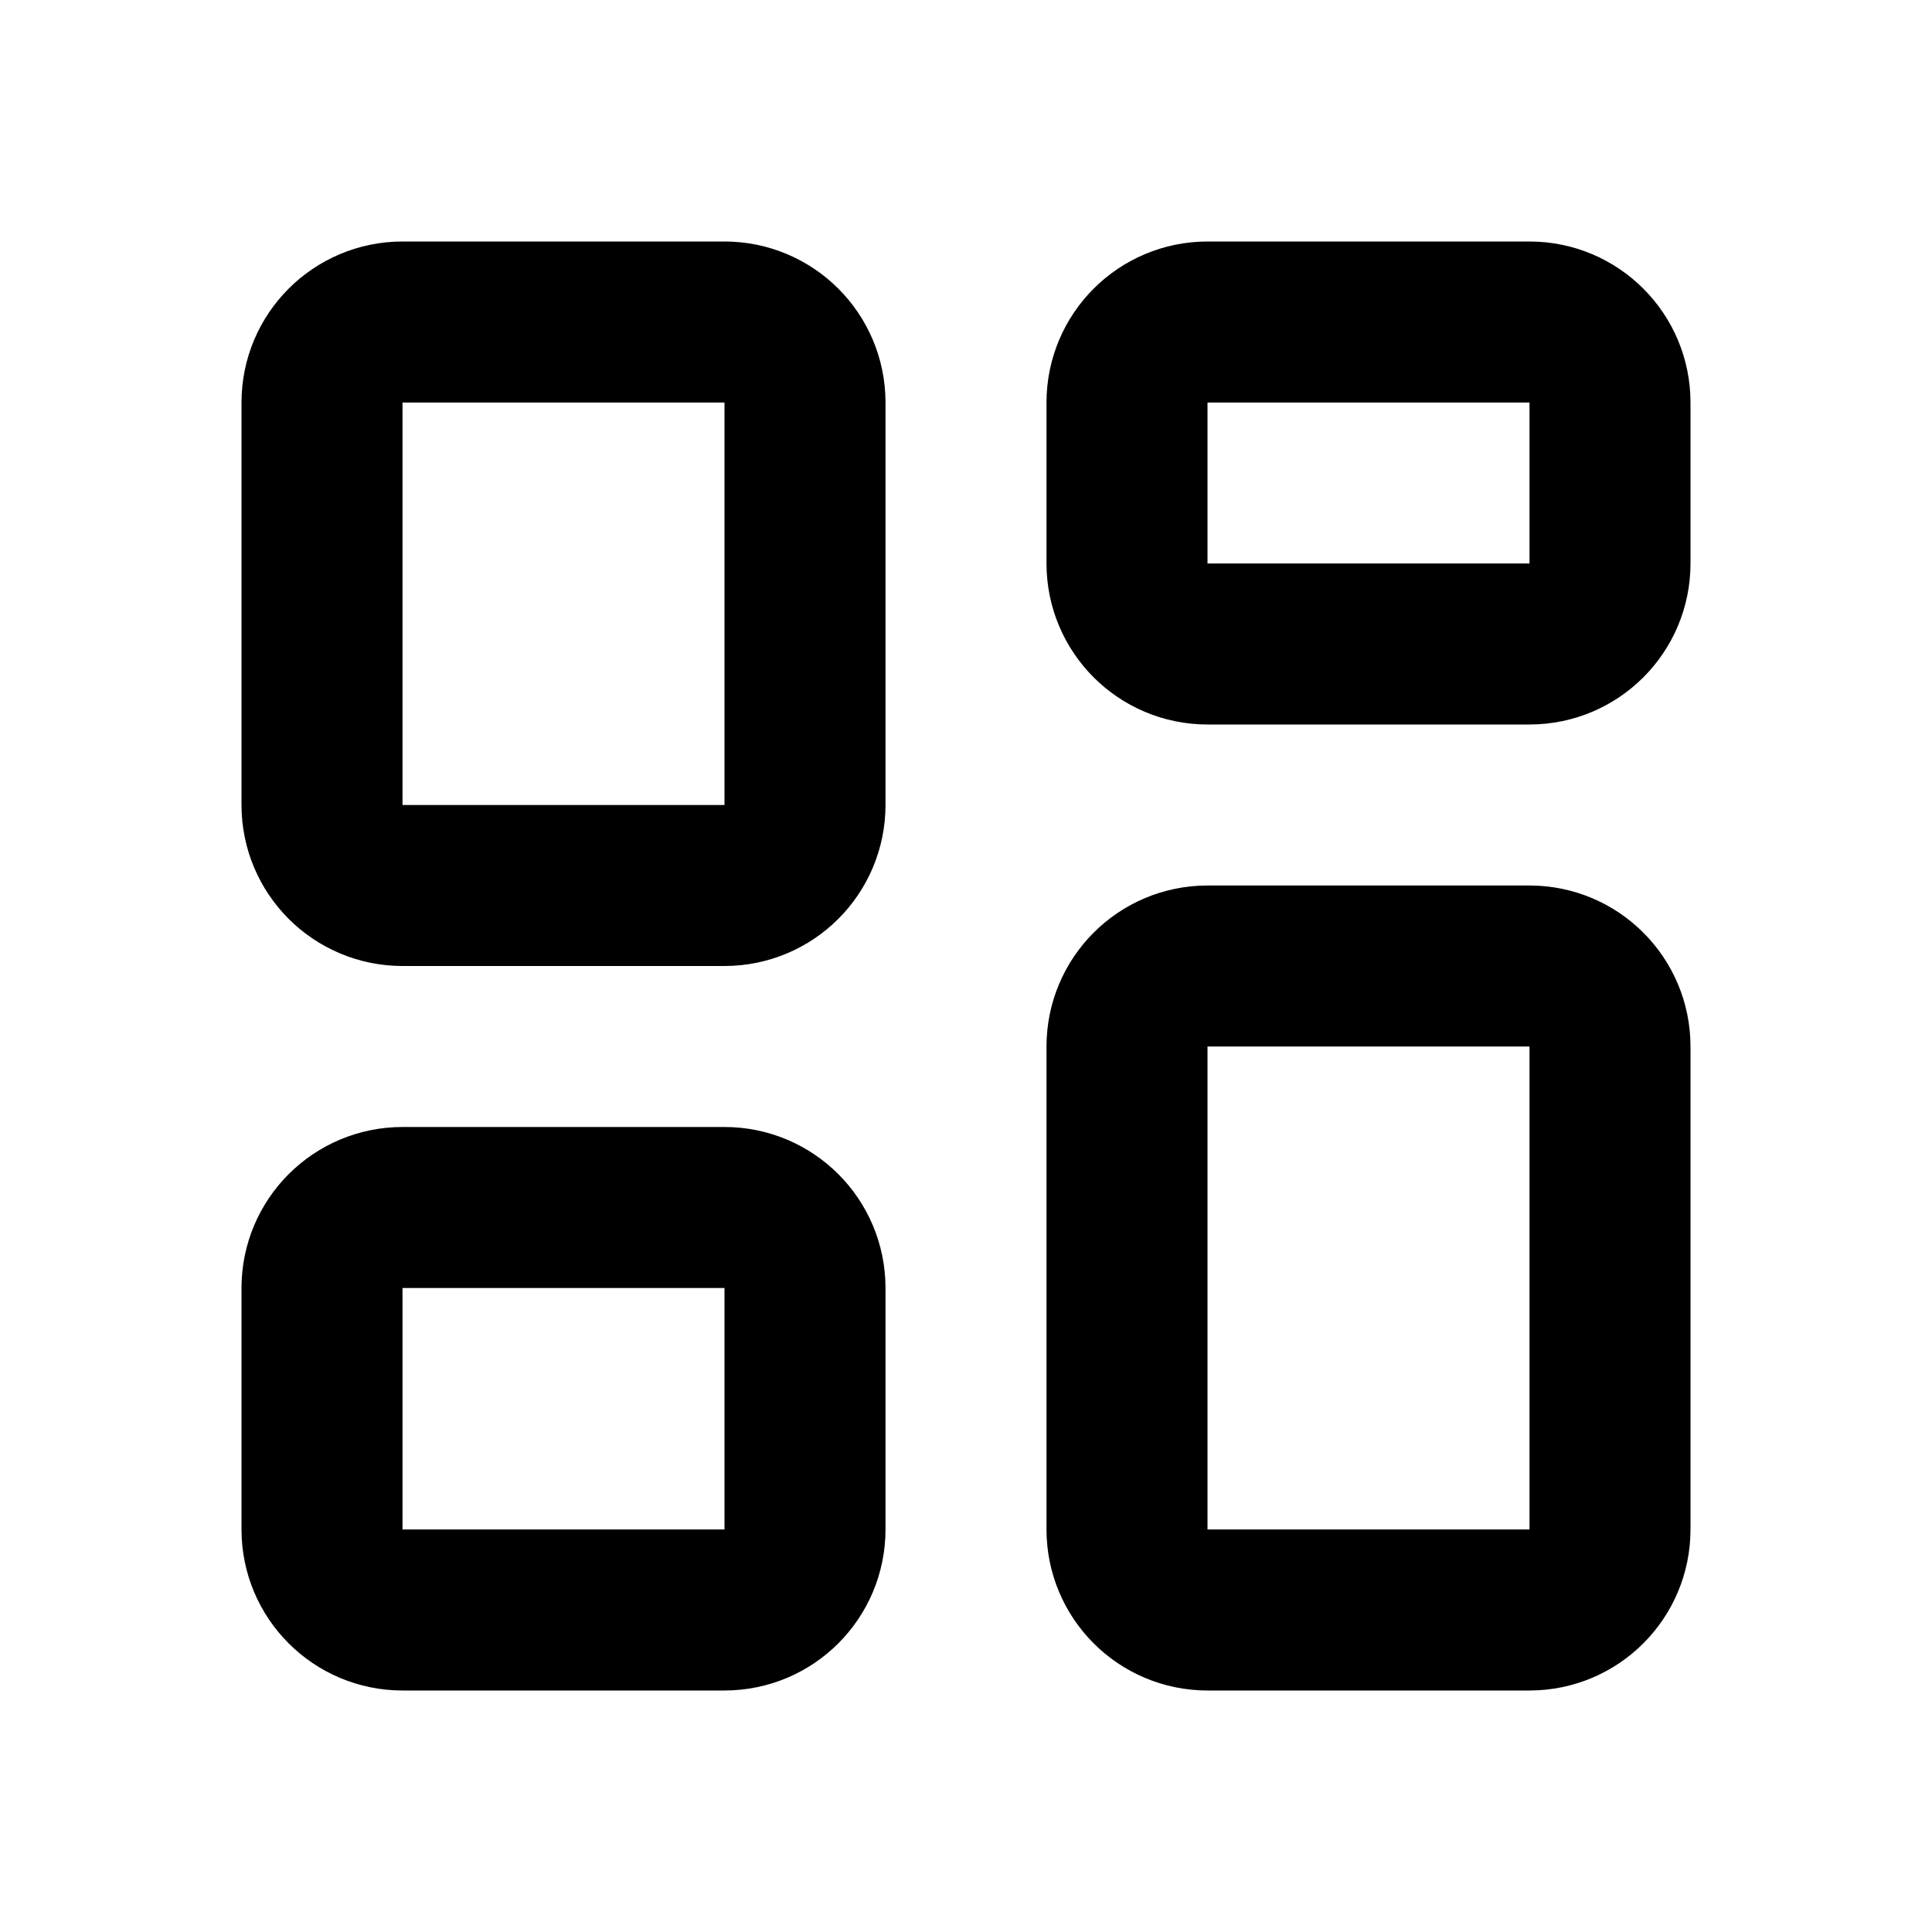
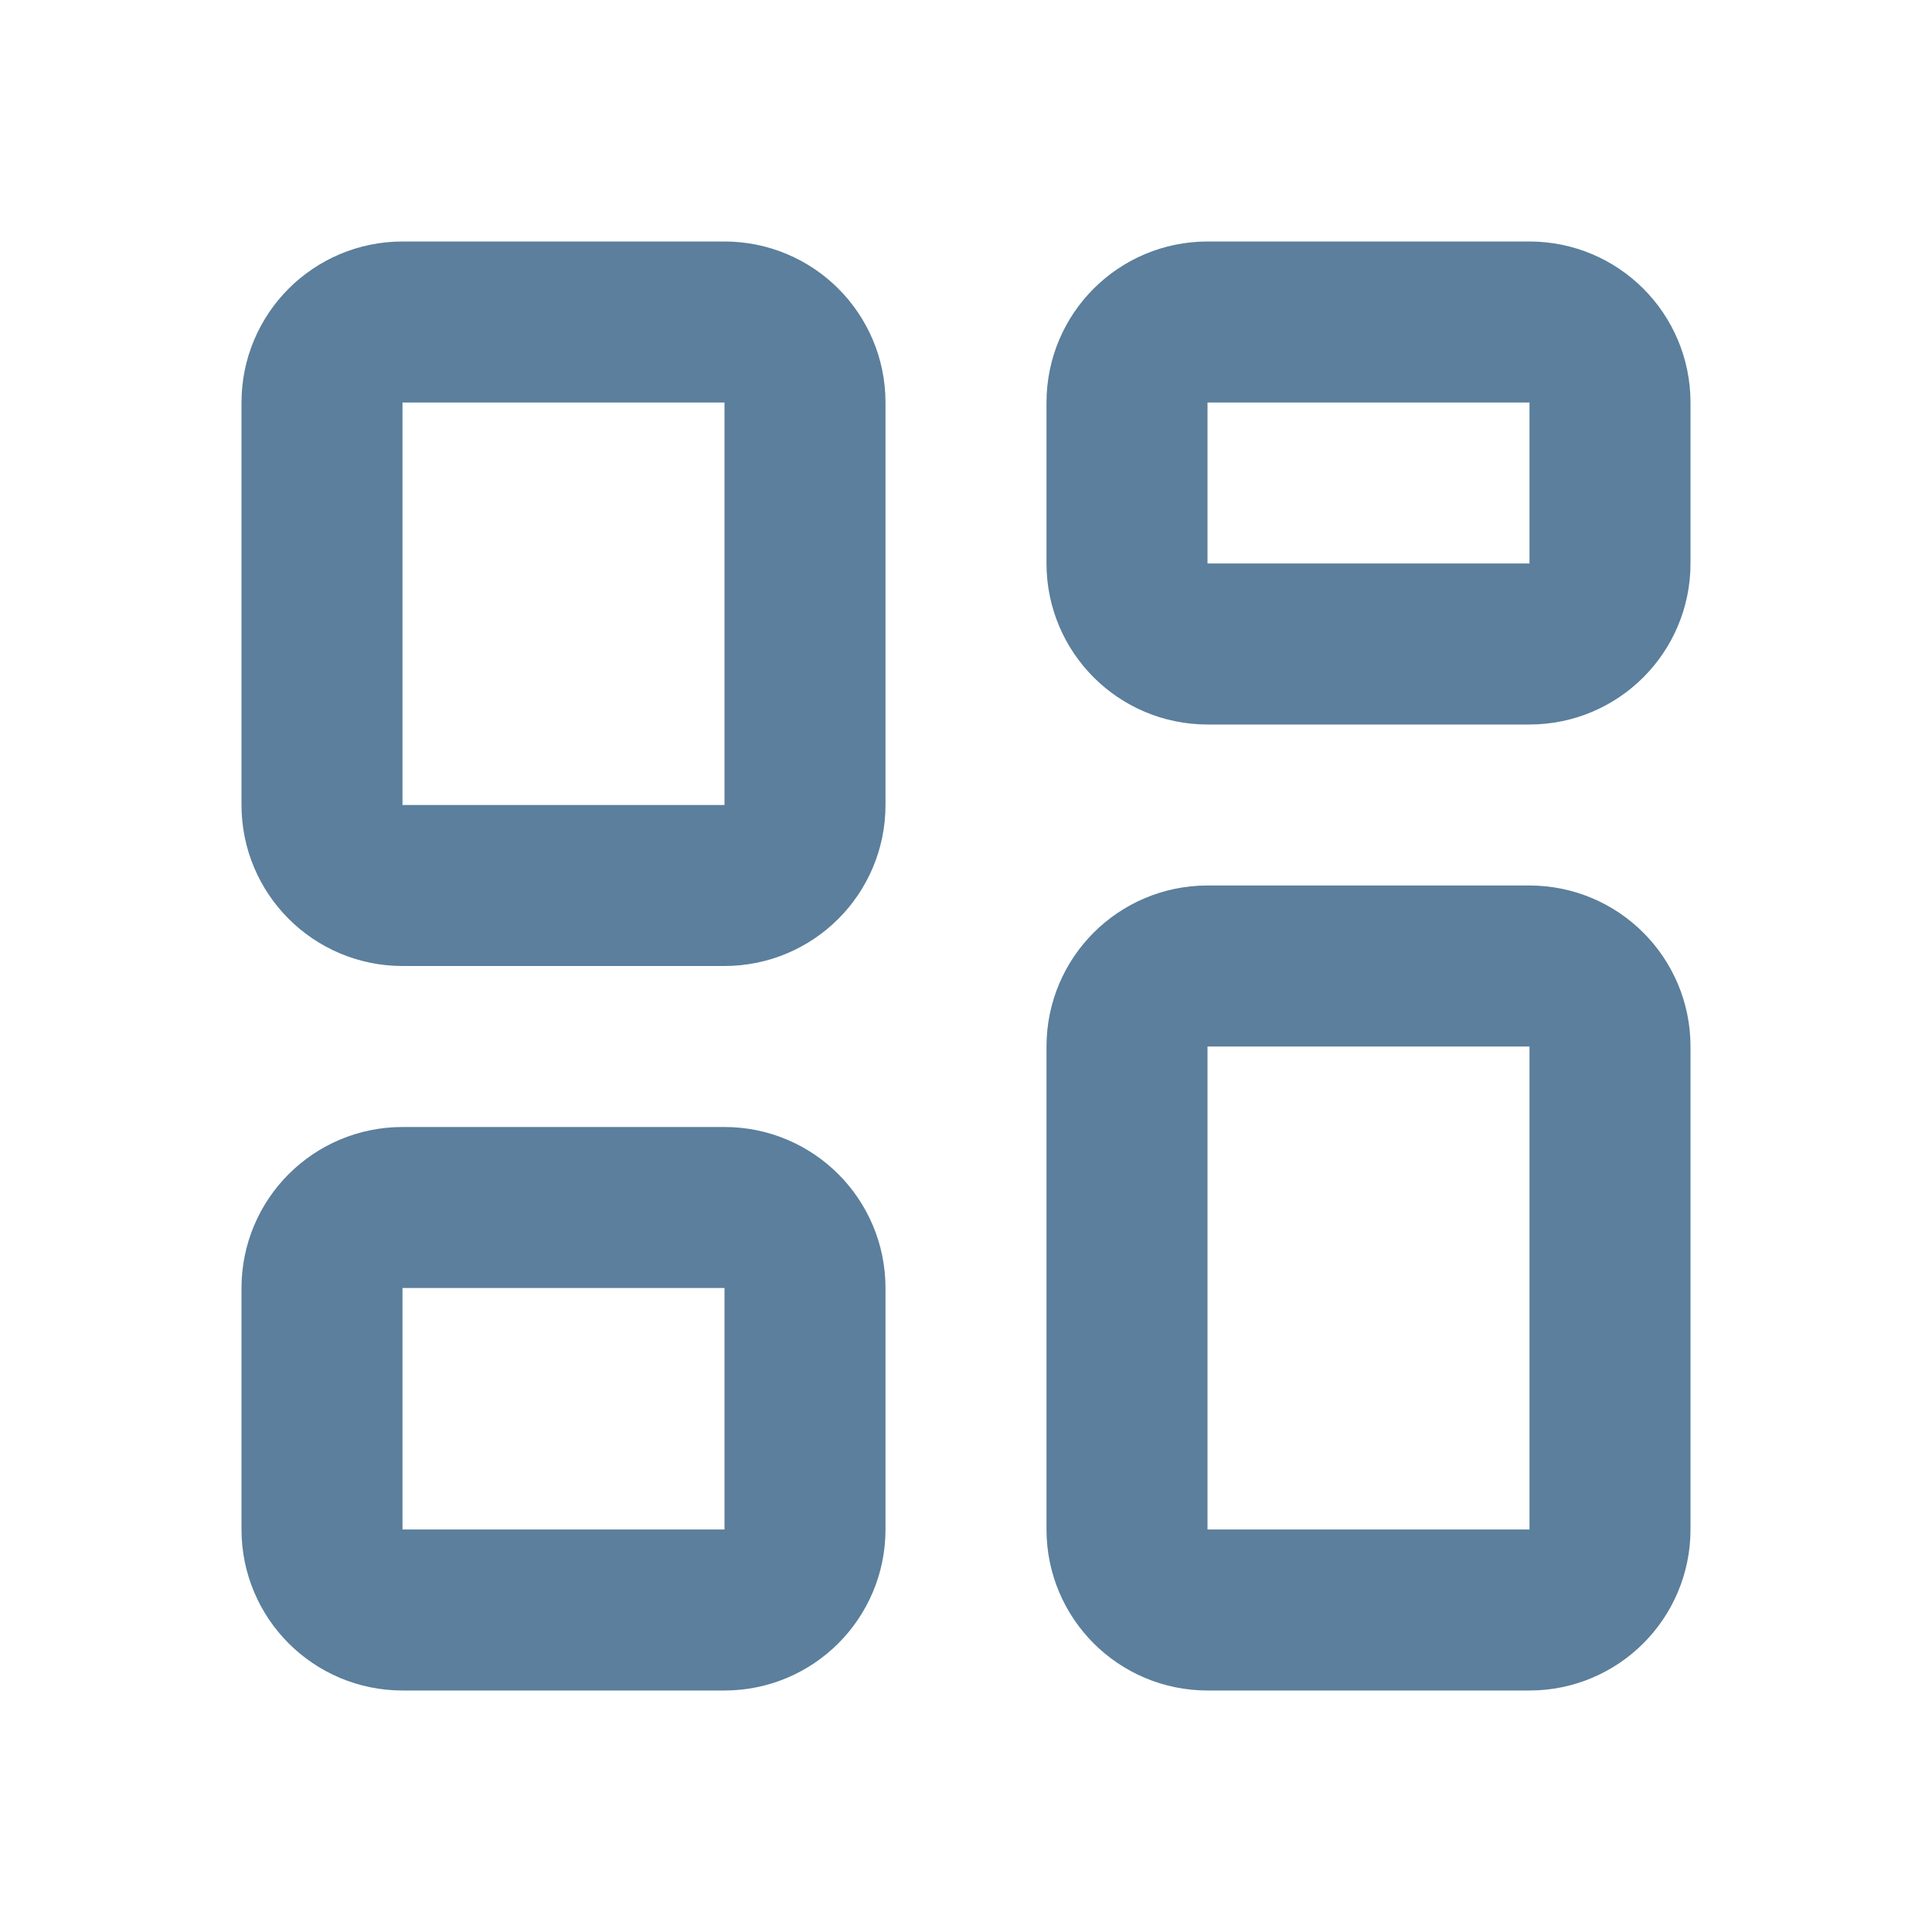
<svg xmlns="http://www.w3.org/2000/svg" width="800px" height="800px" viewBox="0 0 24 24" fill="none">
-   <path stroke="#000000" stroke-width="2" d="M4 5a1 1 0 0 1 1-1h4a1 1 0 0 1 1 1v5a1 1 0 0 1-1 1H5a1 1 0 0 1-1-1V5ZM14 5a1 1 0 0 1 1-1h4a1 1 0 0 1 1 1v2a1 1 0 0 1-1 1h-4a1 1 0 0 1-1-1V5ZM4 16a1 1 0 0 1 1-1h4a1 1 0 0 1 1 1v3a1 1 0 0 1-1 1H5a1 1 0 0 1-1-1v-3ZM14 13a1 1 0 0 1 1-1h4a1 1 0 0 1 1 1v6a1 1 0 0 1-1 1h-4a1 1 0 0 1-1-1v-6Z" />
+   <path stroke="#5b7f9c" stroke-width="2" d="M4 5a1 1 0 0 1 1-1h4a1 1 0 0 1 1 1v5a1 1 0 0 1-1 1H5a1 1 0 0 1-1-1V5ZM14 5a1 1 0 0 1 1-1h4a1 1 0 0 1 1 1v2a1 1 0 0 1-1 1h-4a1 1 0 0 1-1-1V5ZM4 16a1 1 0 0 1 1-1h4a1 1 0 0 1 1 1v3a1 1 0 0 1-1 1H5a1 1 0 0 1-1-1v-3ZM14 13a1 1 0 0 1 1-1h4a1 1 0 0 1 1 1v6a1 1 0 0 1-1 1h-4a1 1 0 0 1-1-1v-6Z" />
</svg>
